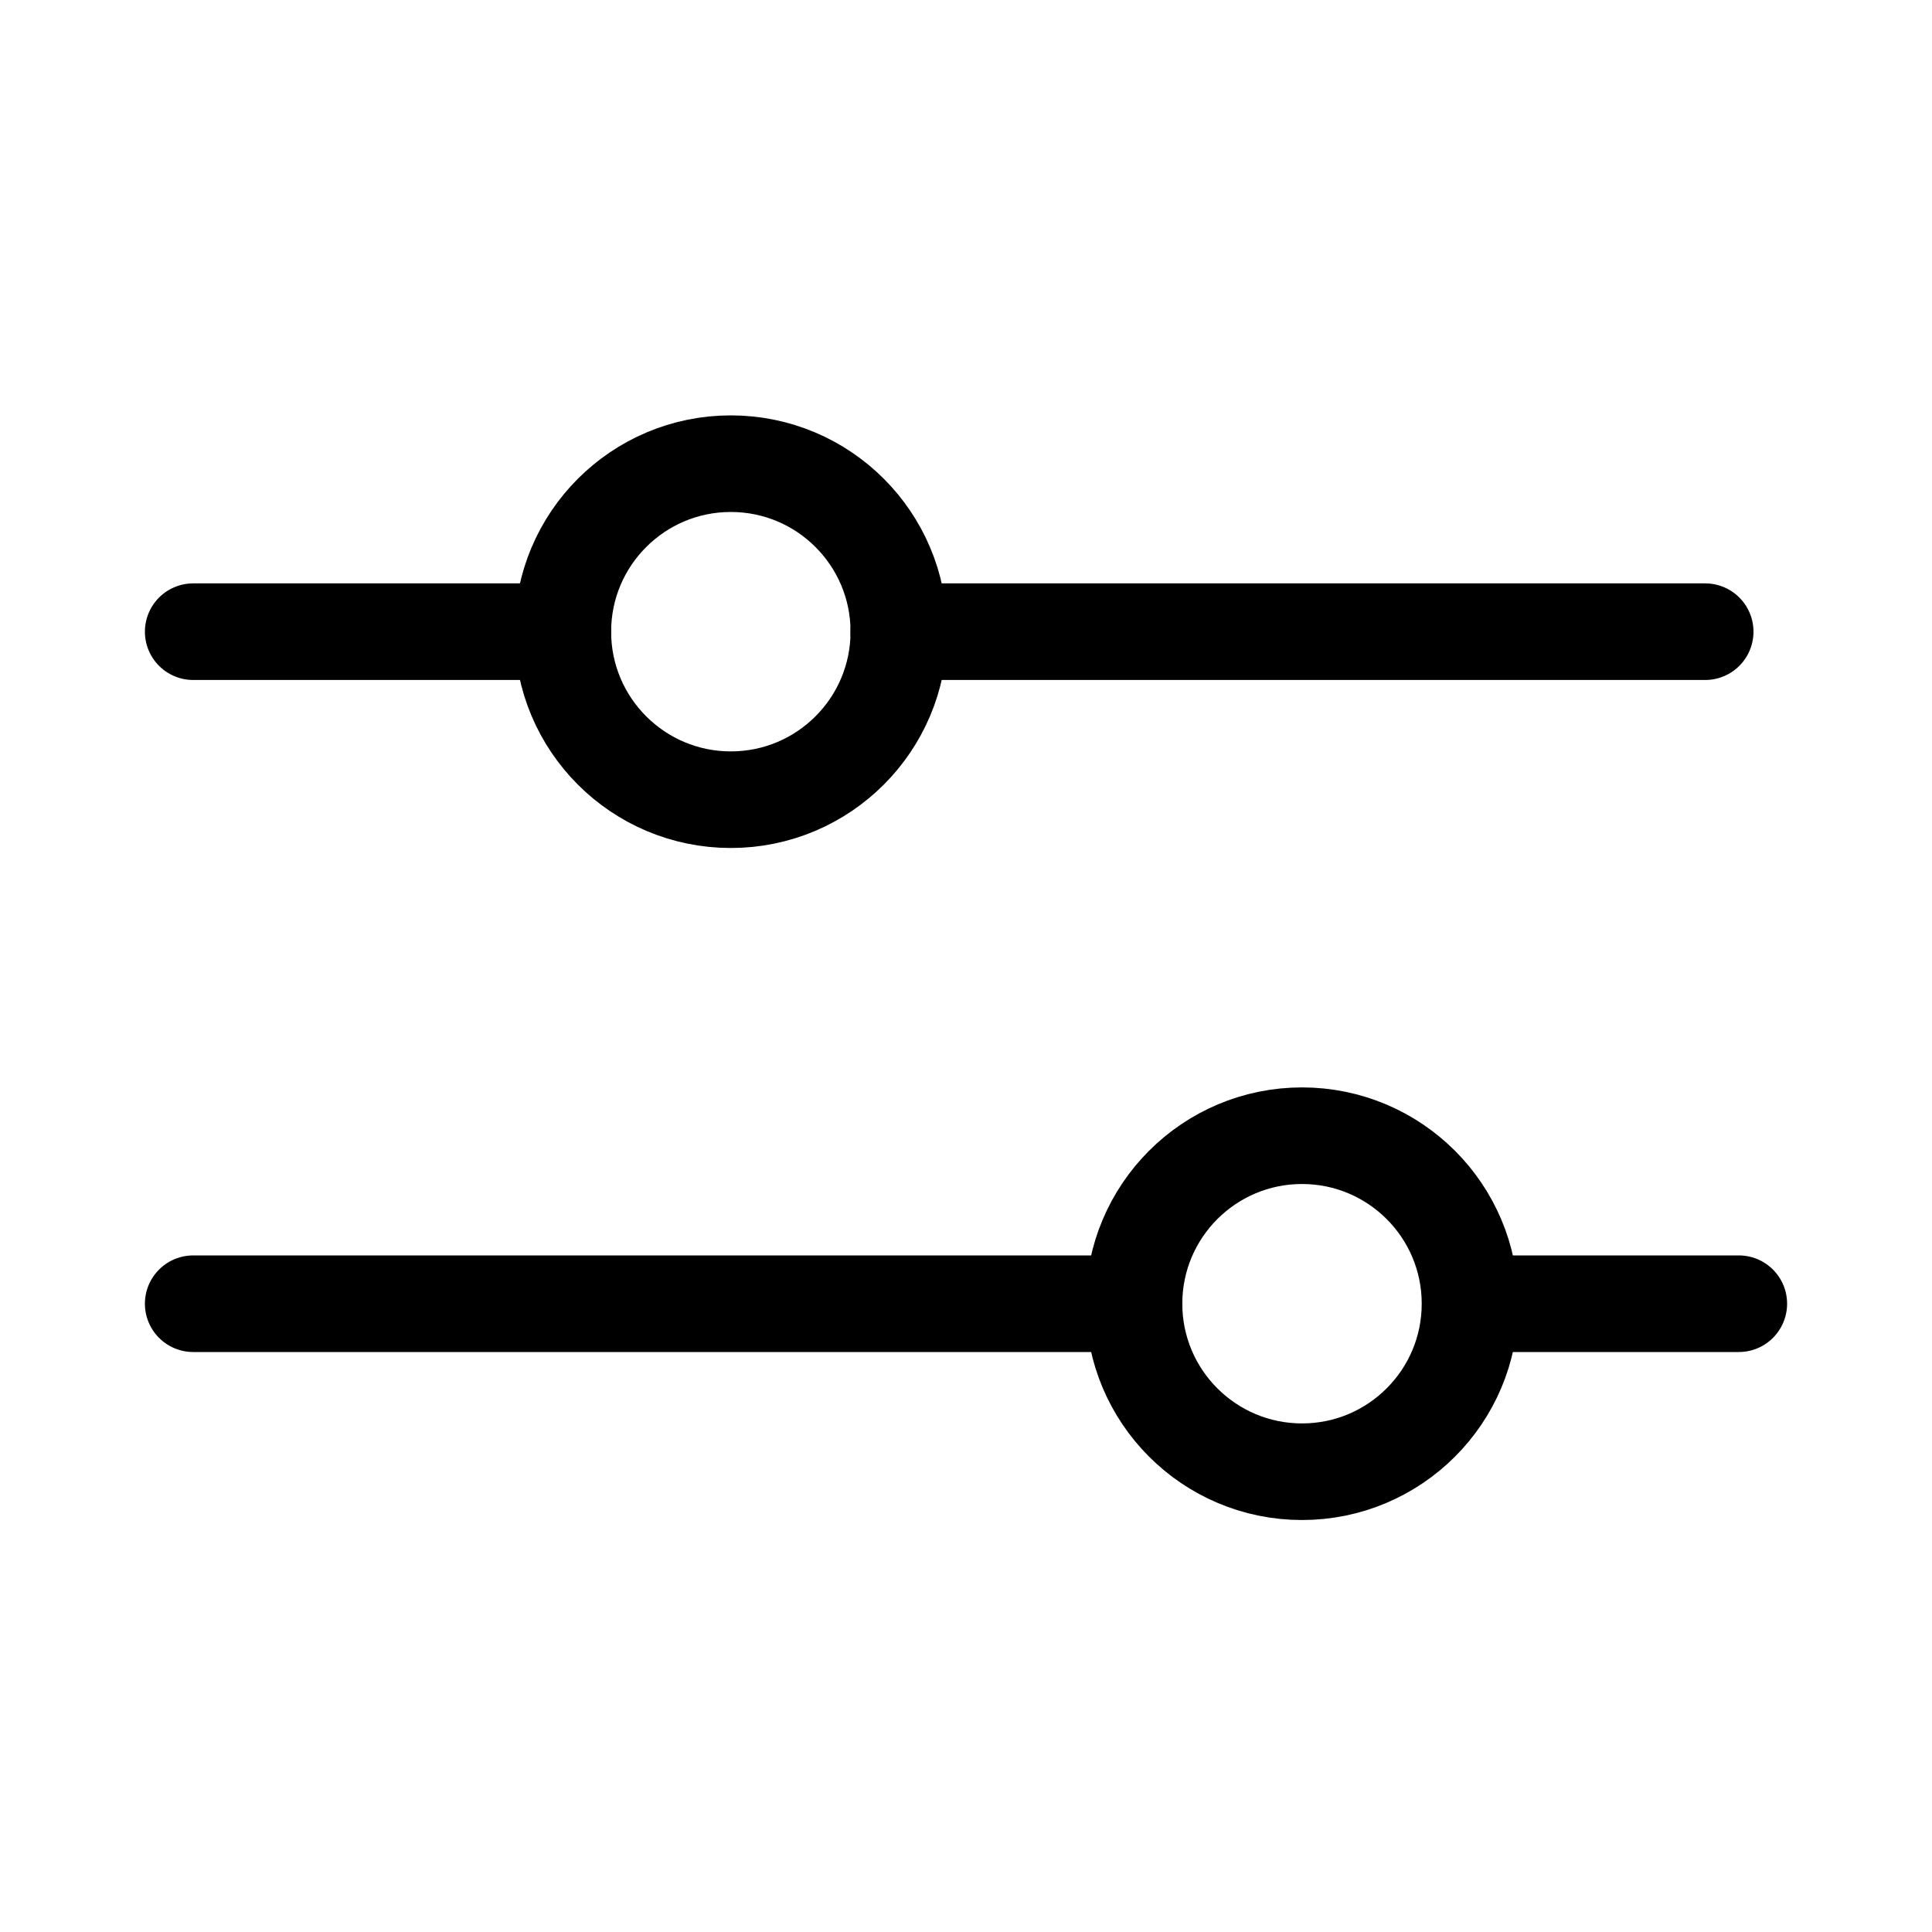
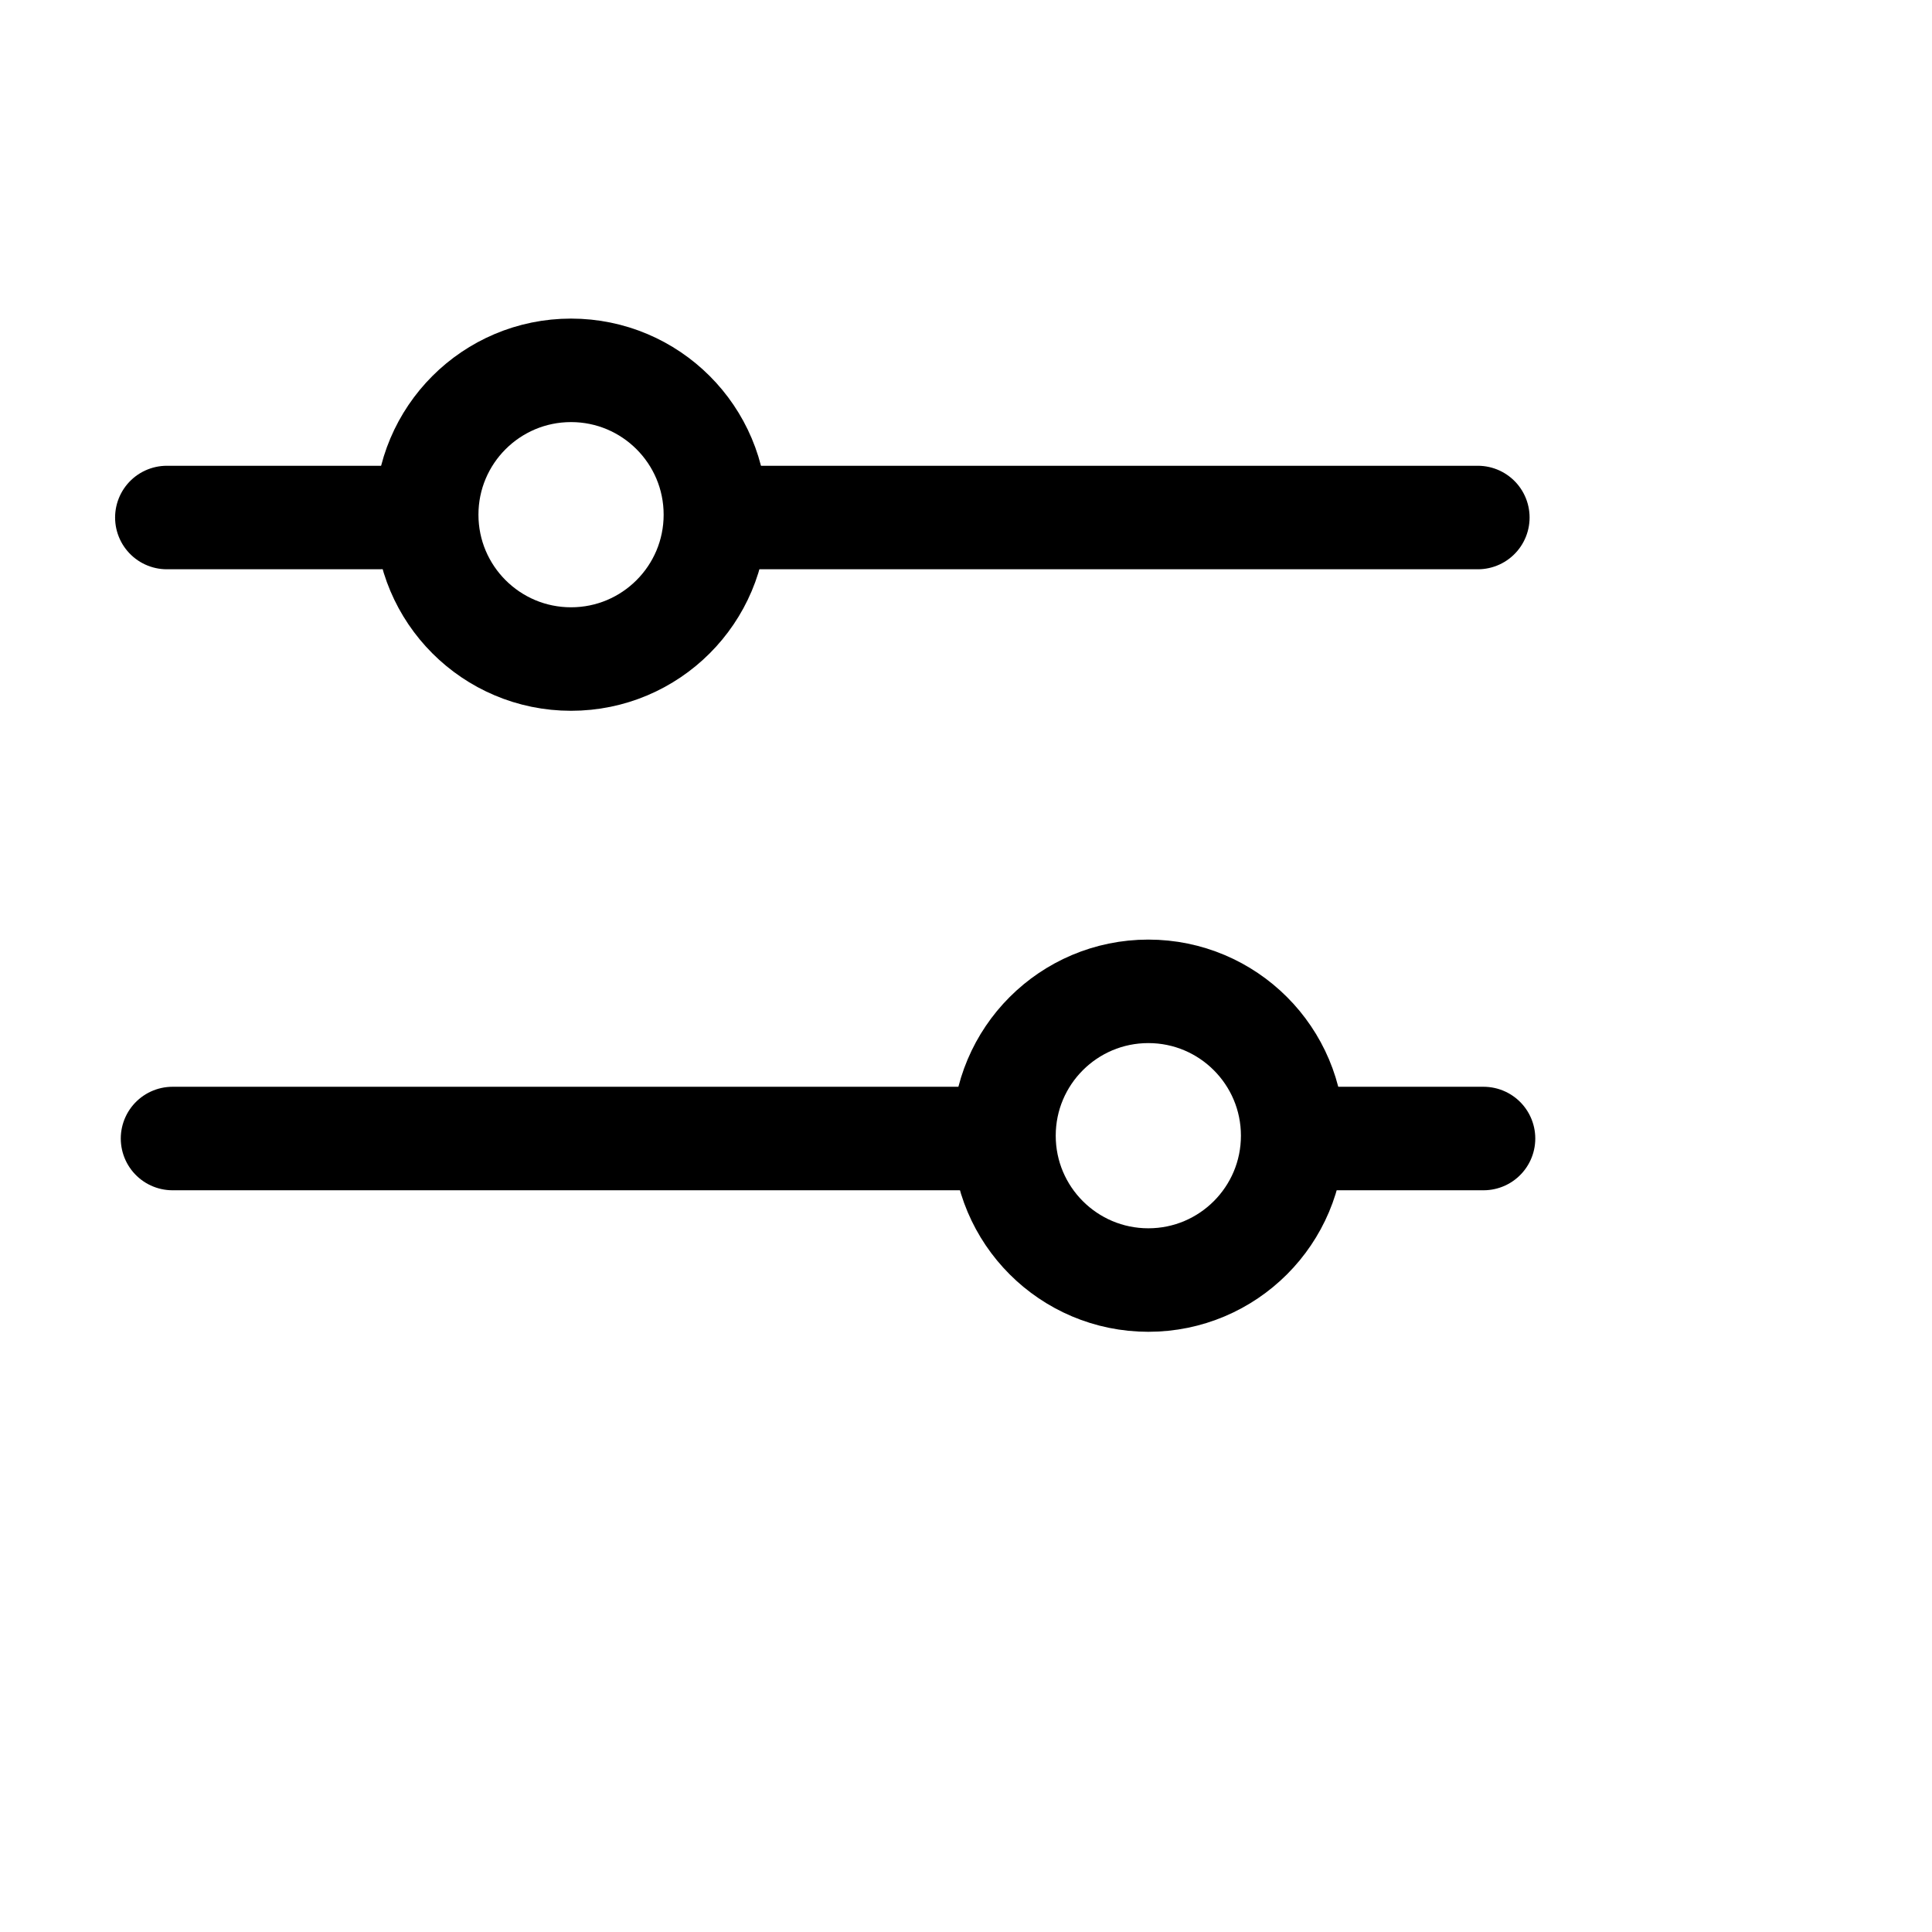
- <svg xmlns="http://www.w3.org/2000/svg" width="25px" height="25px" viewBox="0 0 25 25" version="1.1">
-   <g id="Artboards" stroke="none" stroke-width="1" fill="none" fill-rule="evenodd">
-     <g id="Segmentation---assets" transform="translate(-127, -145)">
-       <g id="icon-tool-threshold" transform="translate(127, 145)">
-         <line x1="19.457" y1="16.87" x2="22.5" y2="16.87" id="Line-2" stroke="currentColor" stroke-width="1.25" stroke-linecap="round" />
-         <line x1="2.5" y1="16.87" x2="14.674" y2="16.87" id="Line-2" stroke="currentColor" stroke-width="1.25" stroke-linecap="round" />
-         <circle id="Oval" stroke="currentColor" stroke-width="1.25" cx="16.848" cy="16.87" r="2.174" />
-         <line x1="11.63" y1="8.174" x2="22.065" y2="8.174" id="Line-2" stroke="currentColor" stroke-width="1.25" stroke-linecap="round" />
-         <line x1="2.5" y1="8.174" x2="7.283" y2="8.174" id="Line-2" stroke="currentColor" stroke-width="1.25" stroke-linecap="round" />
-         <circle id="Oval" stroke="currentColor" stroke-width="1.25" cx="9.457" cy="8.174" r="2.174" />
-         <rect id="Rectangle" x="0" y="0" width="25" height="25" />
-       </g>
+ <svg xmlns="http://www.w3.org/2000/svg" width="28px" height="28px" viewBox="0 0 28 28" version="1.1">
+   <g id="tool-seg-threshold" stroke="none" stroke-width="1" fill="none" fill-rule="evenodd">
+     <rect id="Rectangle" x="0" y="0" width="28" height="28" />
+     <g id="Group" transform="translate(2.4184, 14.3673)" stroke="currentColor" stroke-width="1.5">
+       <line x1="16.582" y1="2.133" x2="19.082" y2="2.133" id="Line-2" stroke-linecap="round">
+             </line>
+       <line x1="0.082" y1="2.133" x2="12.082" y2="2.133" id="Line-2" stroke-linecap="round">
+             </line>
+       <circle id="Oval" cx="14.224" cy="2.092" r="2.092" />
+     </g>
+     <g id="Group" transform="translate(11.7092, 7.4592) scale(-1, 1) translate(-11.7092, -7.4592)translate(1.9184, 5.3673)" stroke="currentColor" stroke-width="1.5">
+       <line x1="16" y1="2.133" x2="19.082" y2="2.133" id="Line-2" stroke-linecap="round" />
+       <line x1="0.082" y1="2.133" x2="11" y2="2.133" id="Line-2" stroke-linecap="round" />
+       <circle id="Oval" cx="13.224" cy="2.092" r="2.092" />
    </g>
  </g>
</svg>
